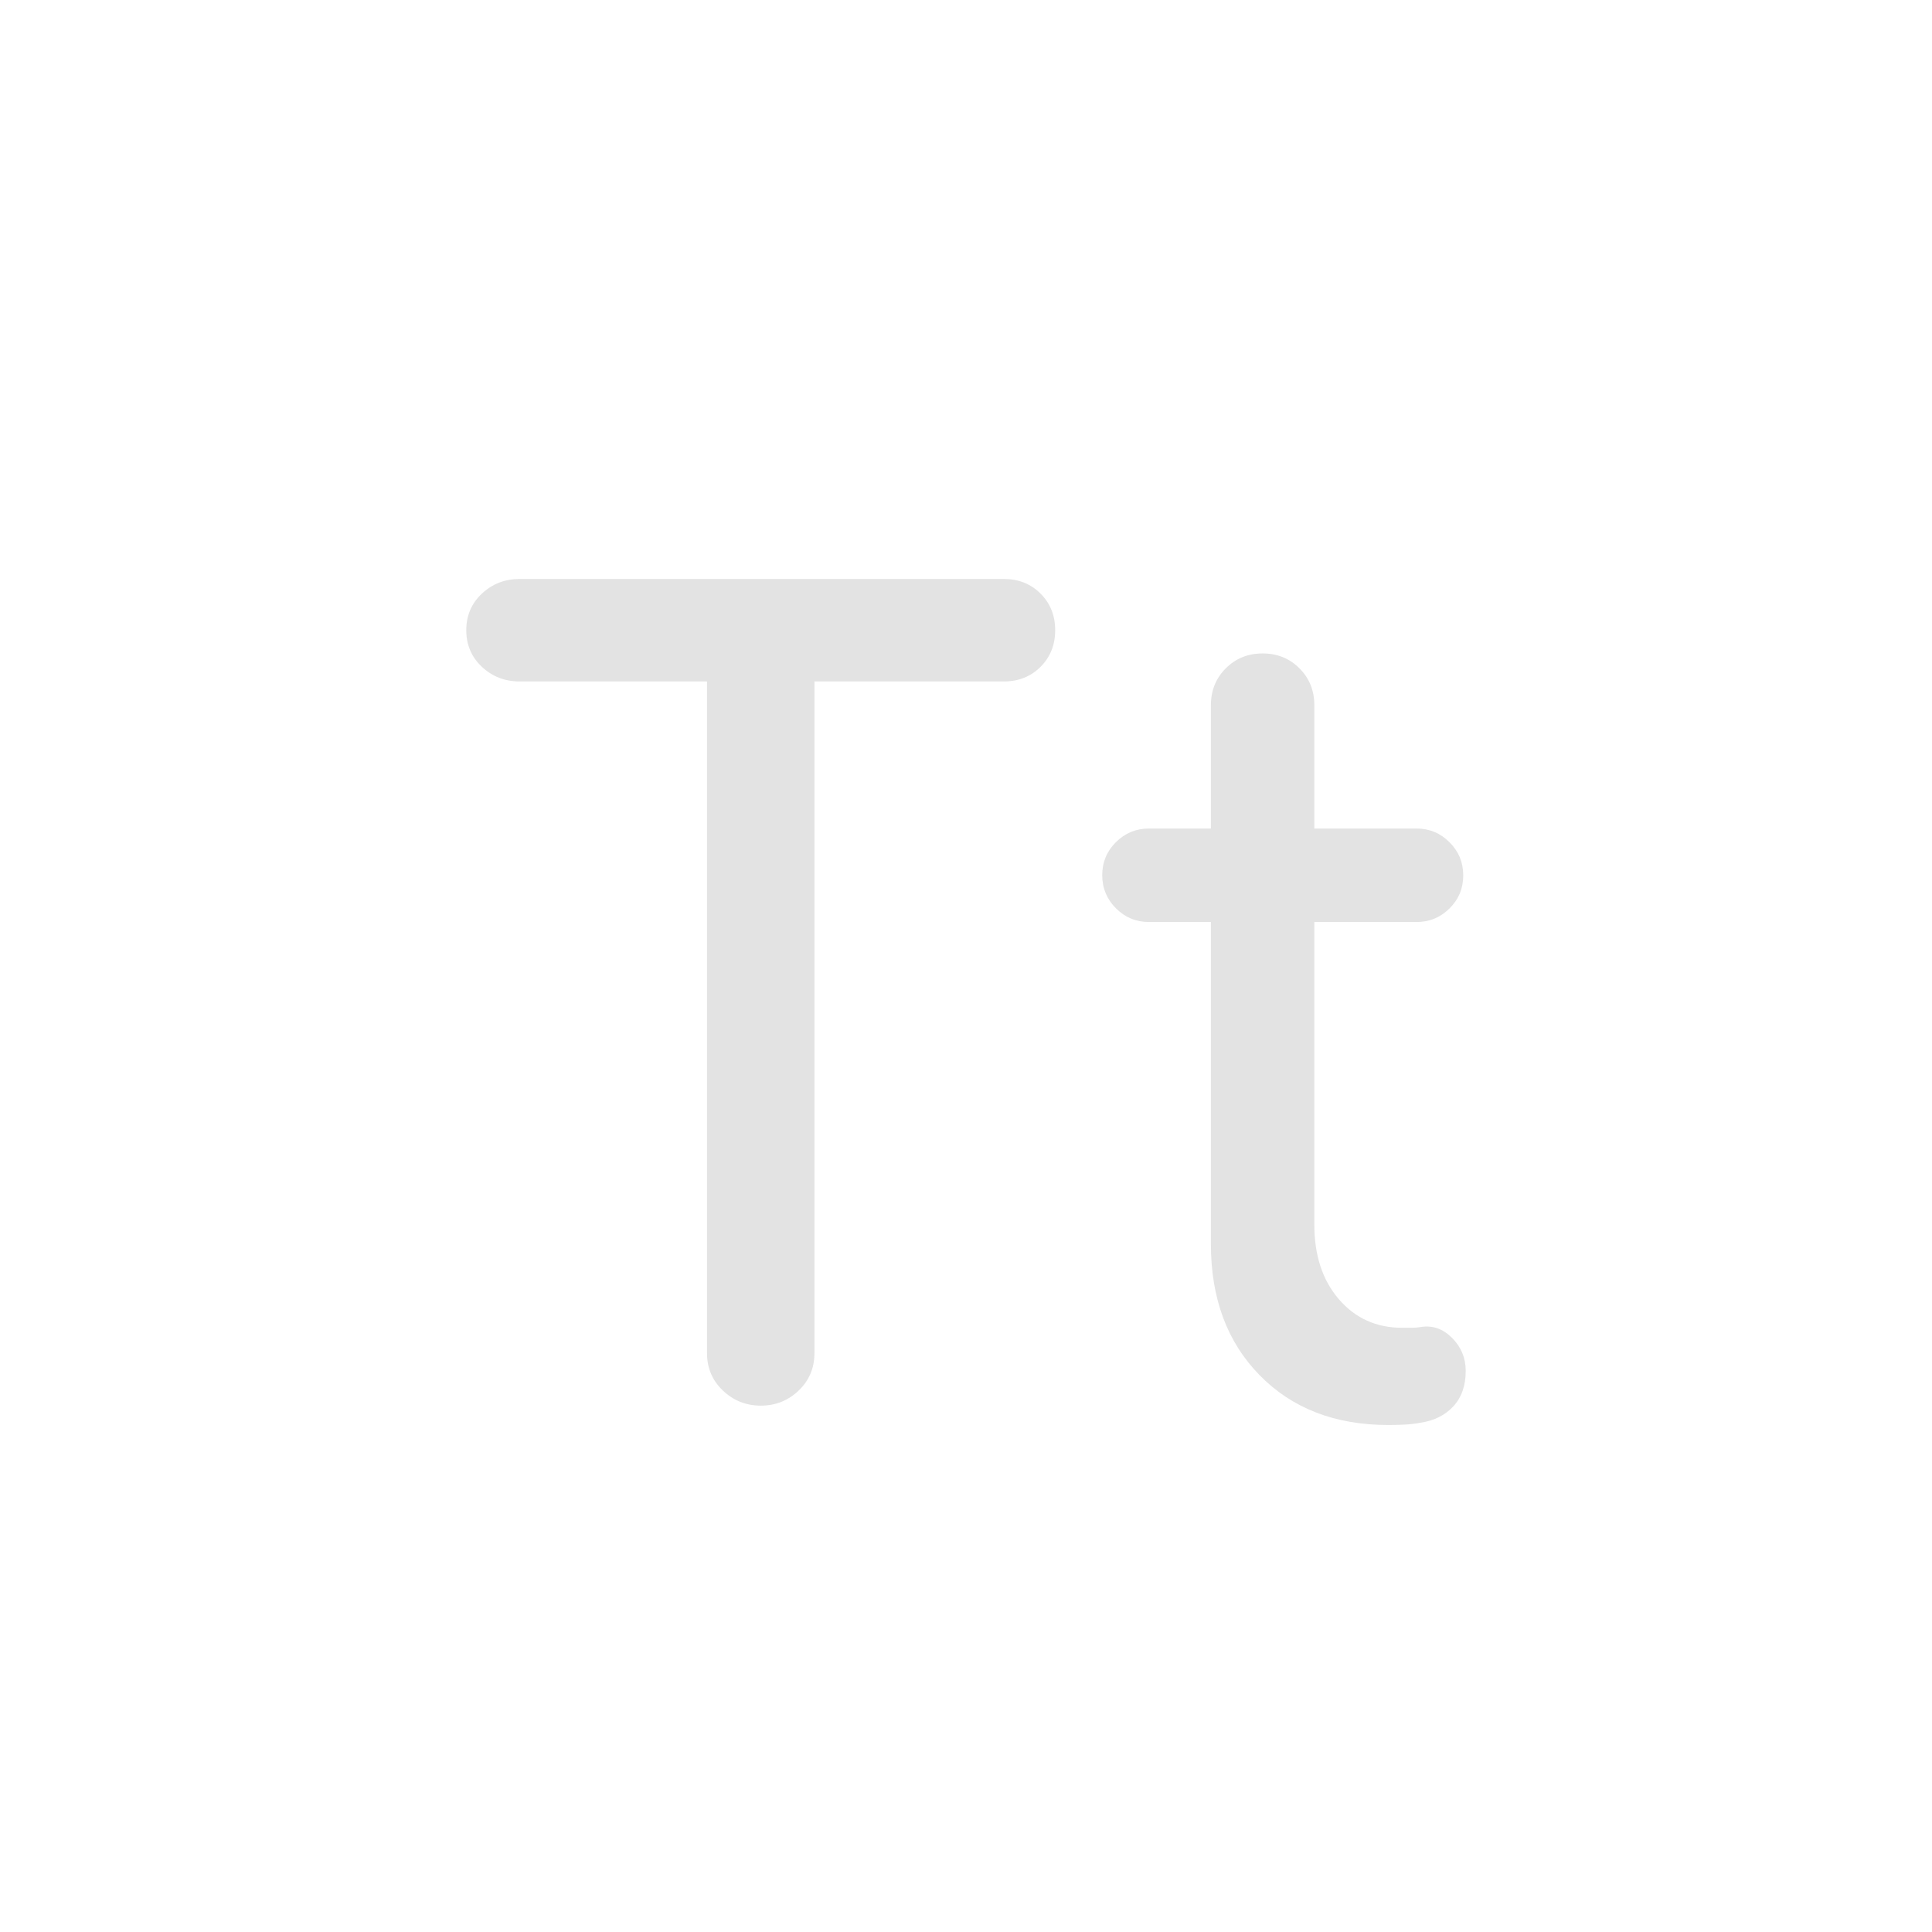
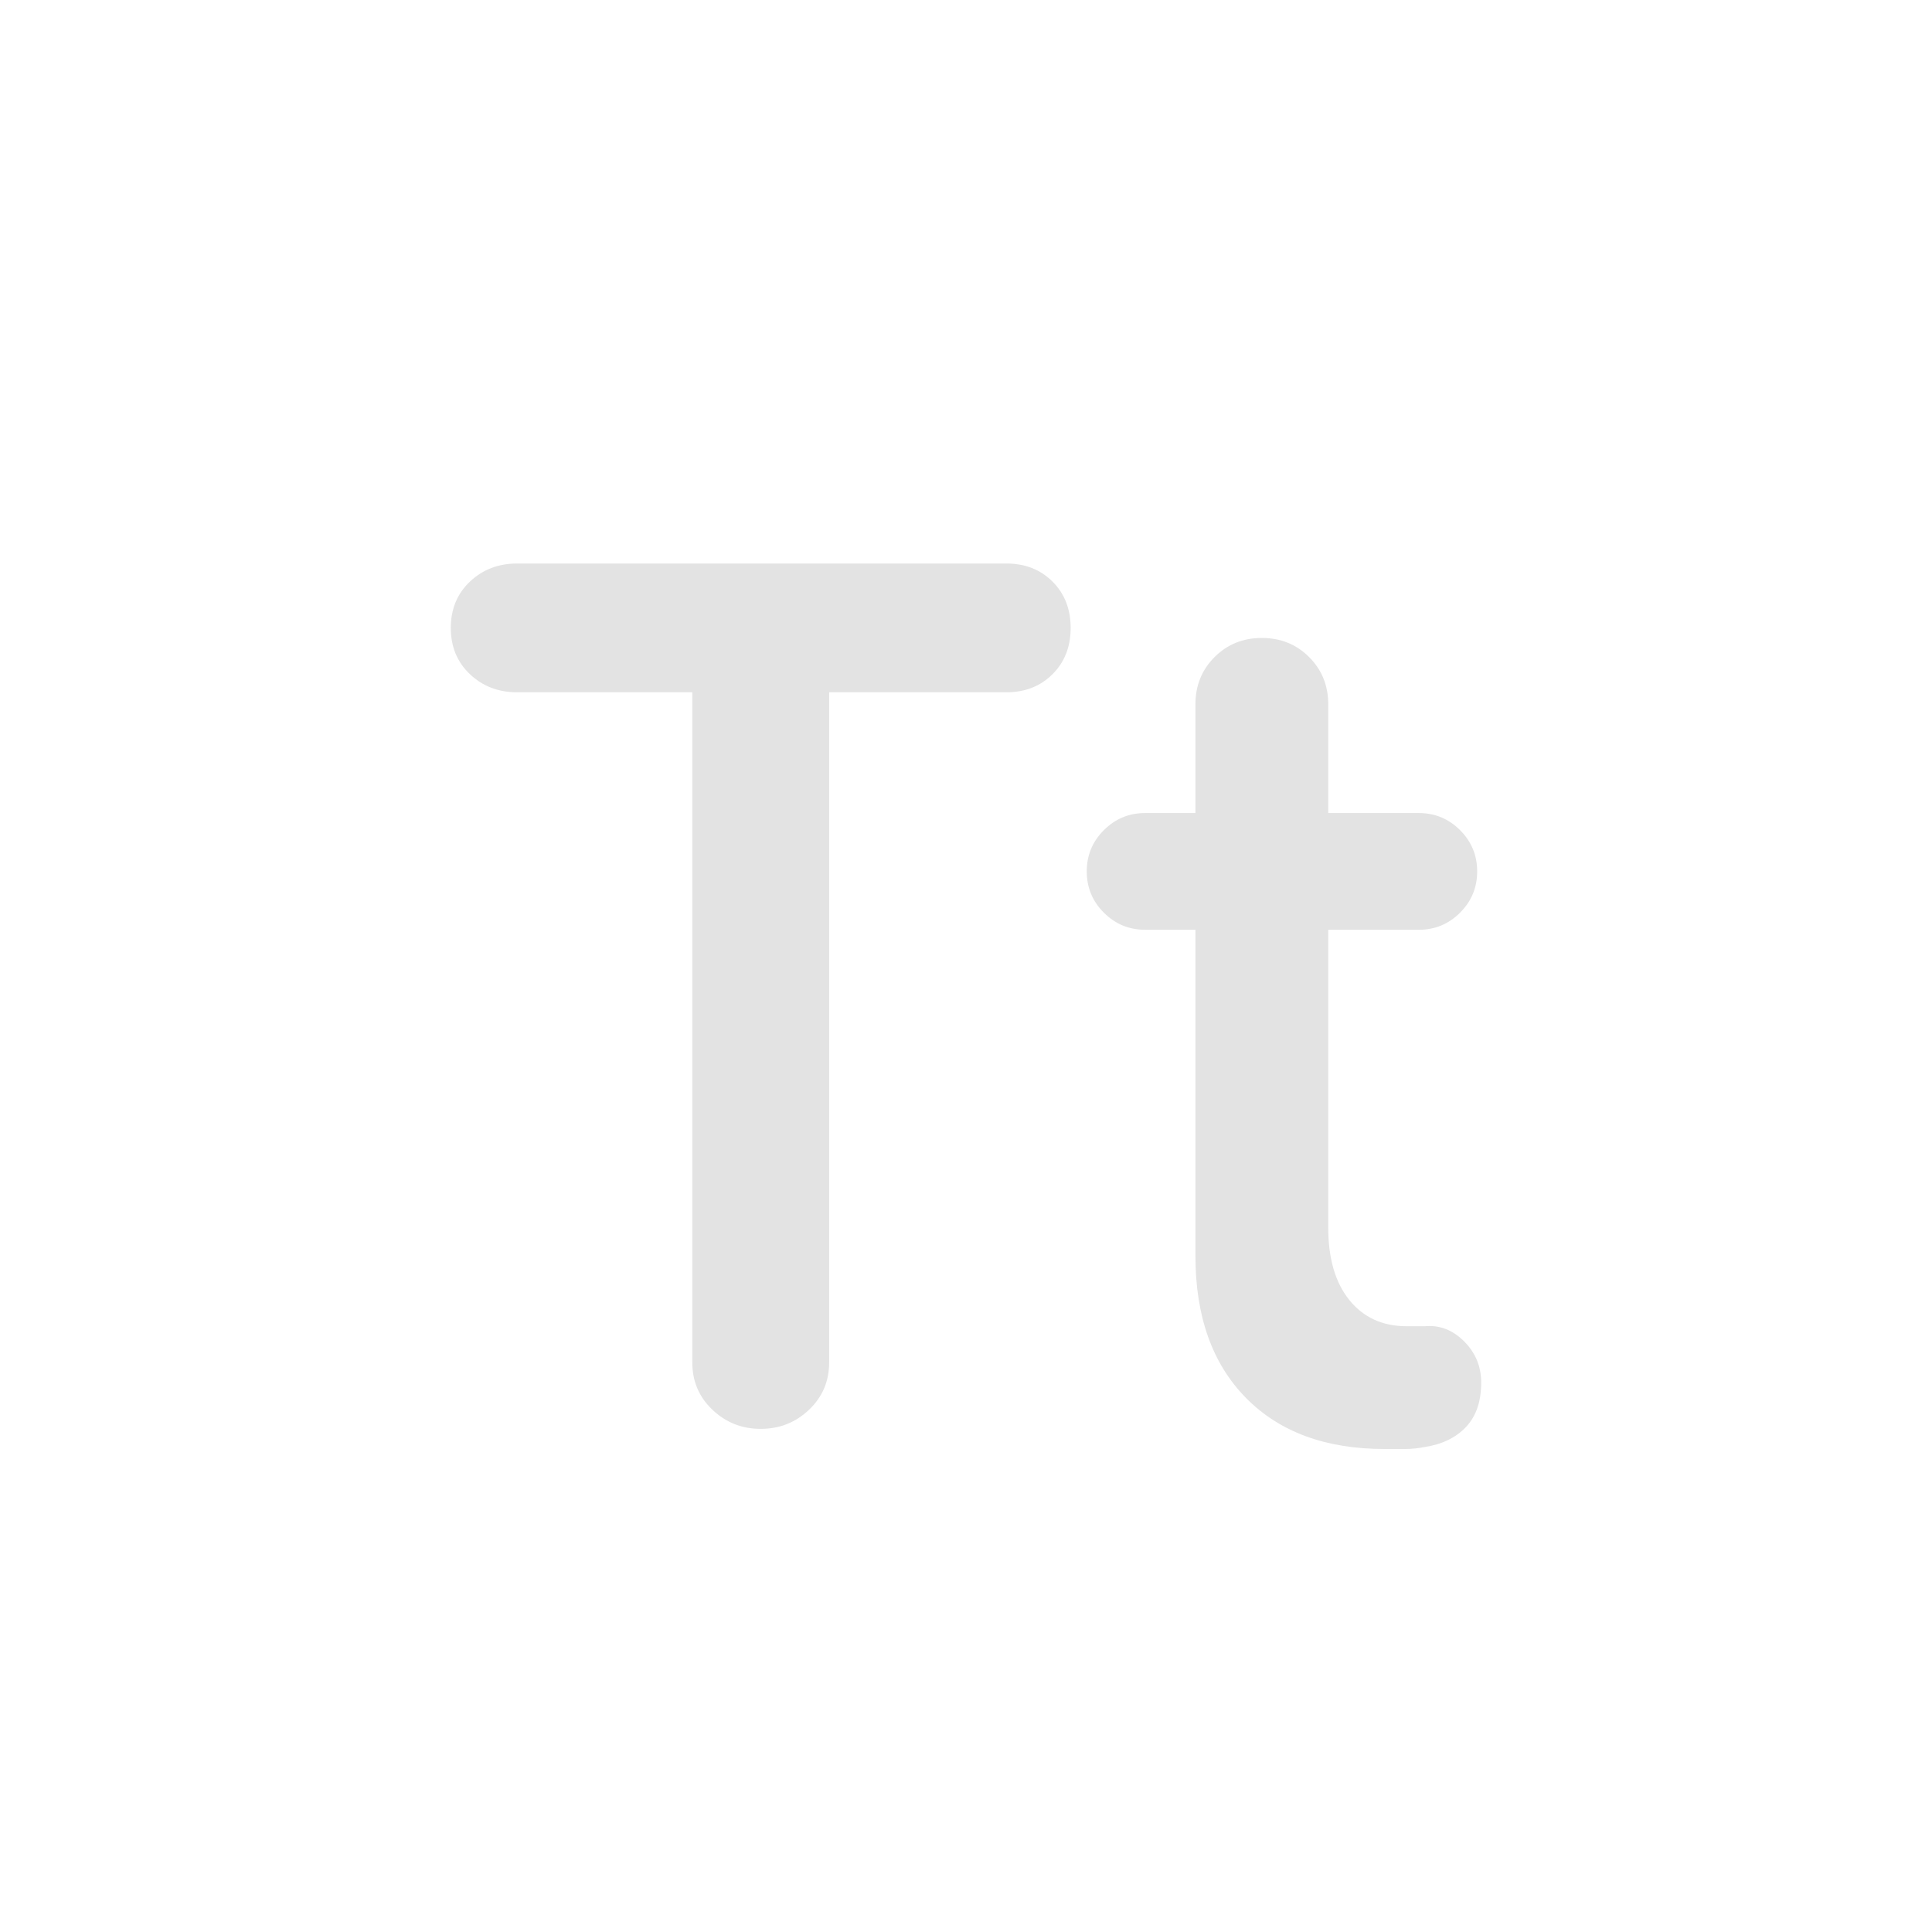
<svg xmlns="http://www.w3.org/2000/svg" height="24px" viewBox="0 -960 960 960" width="24px" fill="#e3e3e3">
-   <path d="M351.31-287.62v-333.77h-93.16q-10.92 0-18.69-7.26-7.77-7.27-7.77-18.2 0-10.92 7.77-18.19 7.77-7.27 18.69-7.27h240.7q10.92 0 18.19 7.27 7.27 7.27 7.27 18.19 0 10.93-7.27 18.2-7.27 7.26-18.19 7.26h-94.16v333.77q0 11.07-7.83 18.57-7.84 7.51-18.81 7.51-10.97 0-18.86-7.51-7.88-7.5-7.88-18.57Zm250.38-214.23h-30.77q-9.61 0-16.42-6.82-6.81-6.83-6.81-16.46 0-9.64 6.81-16.41t16.42-6.77h30.77v-61.31q0-10.89 7.4-18.29 7.4-7.4 18.31-7.4 10.91 0 18.29 7.4 7.39 7.4 7.39 18.29v61.31h50.77q9.61 0 16.42 6.83 6.81 6.82 6.81 16.46t-6.81 16.4q-6.81 6.77-16.42 6.77h-50.77v150.31q0 23 12.23 37.16 12.23 14.15 31.38 14.15h4.69q2.31 0 4.7-.39 8.69-1.38 15.46 5.43 6.77 6.81 6.77 16.42 0 10.92-6.16 17.58-6.15 6.65-16.37 8.14-3.93.74-7.97.93-4.04.2-7.89.2-39.77 0-64-24.73-24.23-24.74-24.23-65.12v-160.08Z" />
+   <path d="M344-283v-333h-87q-14 0-23.5-9t-9.5-23q0-14 9.5-23t23.5-9h243q14 0 23 9t9 23q0 14-9 23t-23 9h-88v333q0 14-10 23.5t-24 9.5q-14 0-24-9.5T344-283Zm250-215h-25q-12 0-20.5-8.5T540-527q0-12 8.5-20.5T569-556h25v-54q0-14 9.5-23.5T627-643q14 0 23.5 9.5T660-610v54h45q12 0 20.5 8.5T734-527q0 12-8.5 20.5T705-498h-45v148q0 23 10.5 36t28.5 13h9q11-1 19.5 7.5T736-273q0 14-7.5 22T708-241q-5 1-10 1h-10q-44 0-69-25.5T594-336v-162Z" />
</svg>
